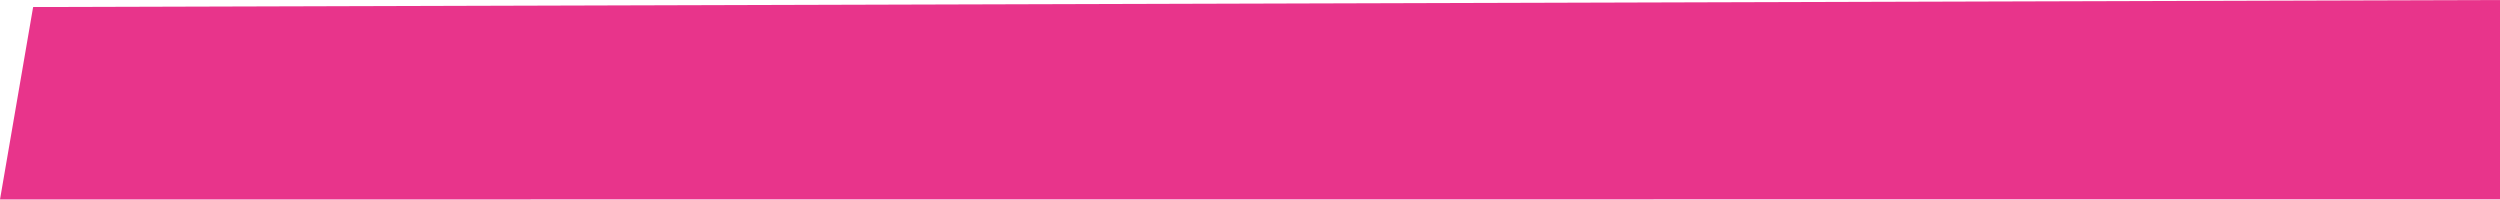
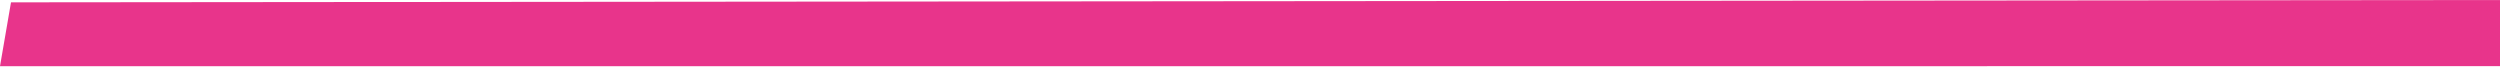
- <svg xmlns="http://www.w3.org/2000/svg" width="626.697" height="50.001" viewBox="0 0 165.814 13.229" version="1.1" id="svg5">
+ <svg xmlns="http://www.w3.org/2000/svg" width="1888.101" height="50.001" viewBox="0 0 499.56 13.229" version="1.1" id="svg5">
  <defs id="defs2" />
  <g id="layer1" transform="translate(-80.75496,153.8015)">
-     <path style="fill:#e8348b;fill-opacity:1;stroke:none;stroke-width:0.233px;stroke-linecap:butt;stroke-linejoin:miter;stroke-opacity:1" d="m 80.755,-140.572 165.814,-0.01 v -13.219 l -163.617,0.466 z" id="path119" />
+     <path style="fill:#e8348b;fill-opacity:1;stroke:none;stroke-width:0.233px;stroke-linecap:butt;stroke-linejoin:miter;stroke-opacity:1" d="m 80.755,-140.572 499.56,-0.01 v -13.219 l -497.363,0.466 z" id="path119" />
  </g>
</svg>
